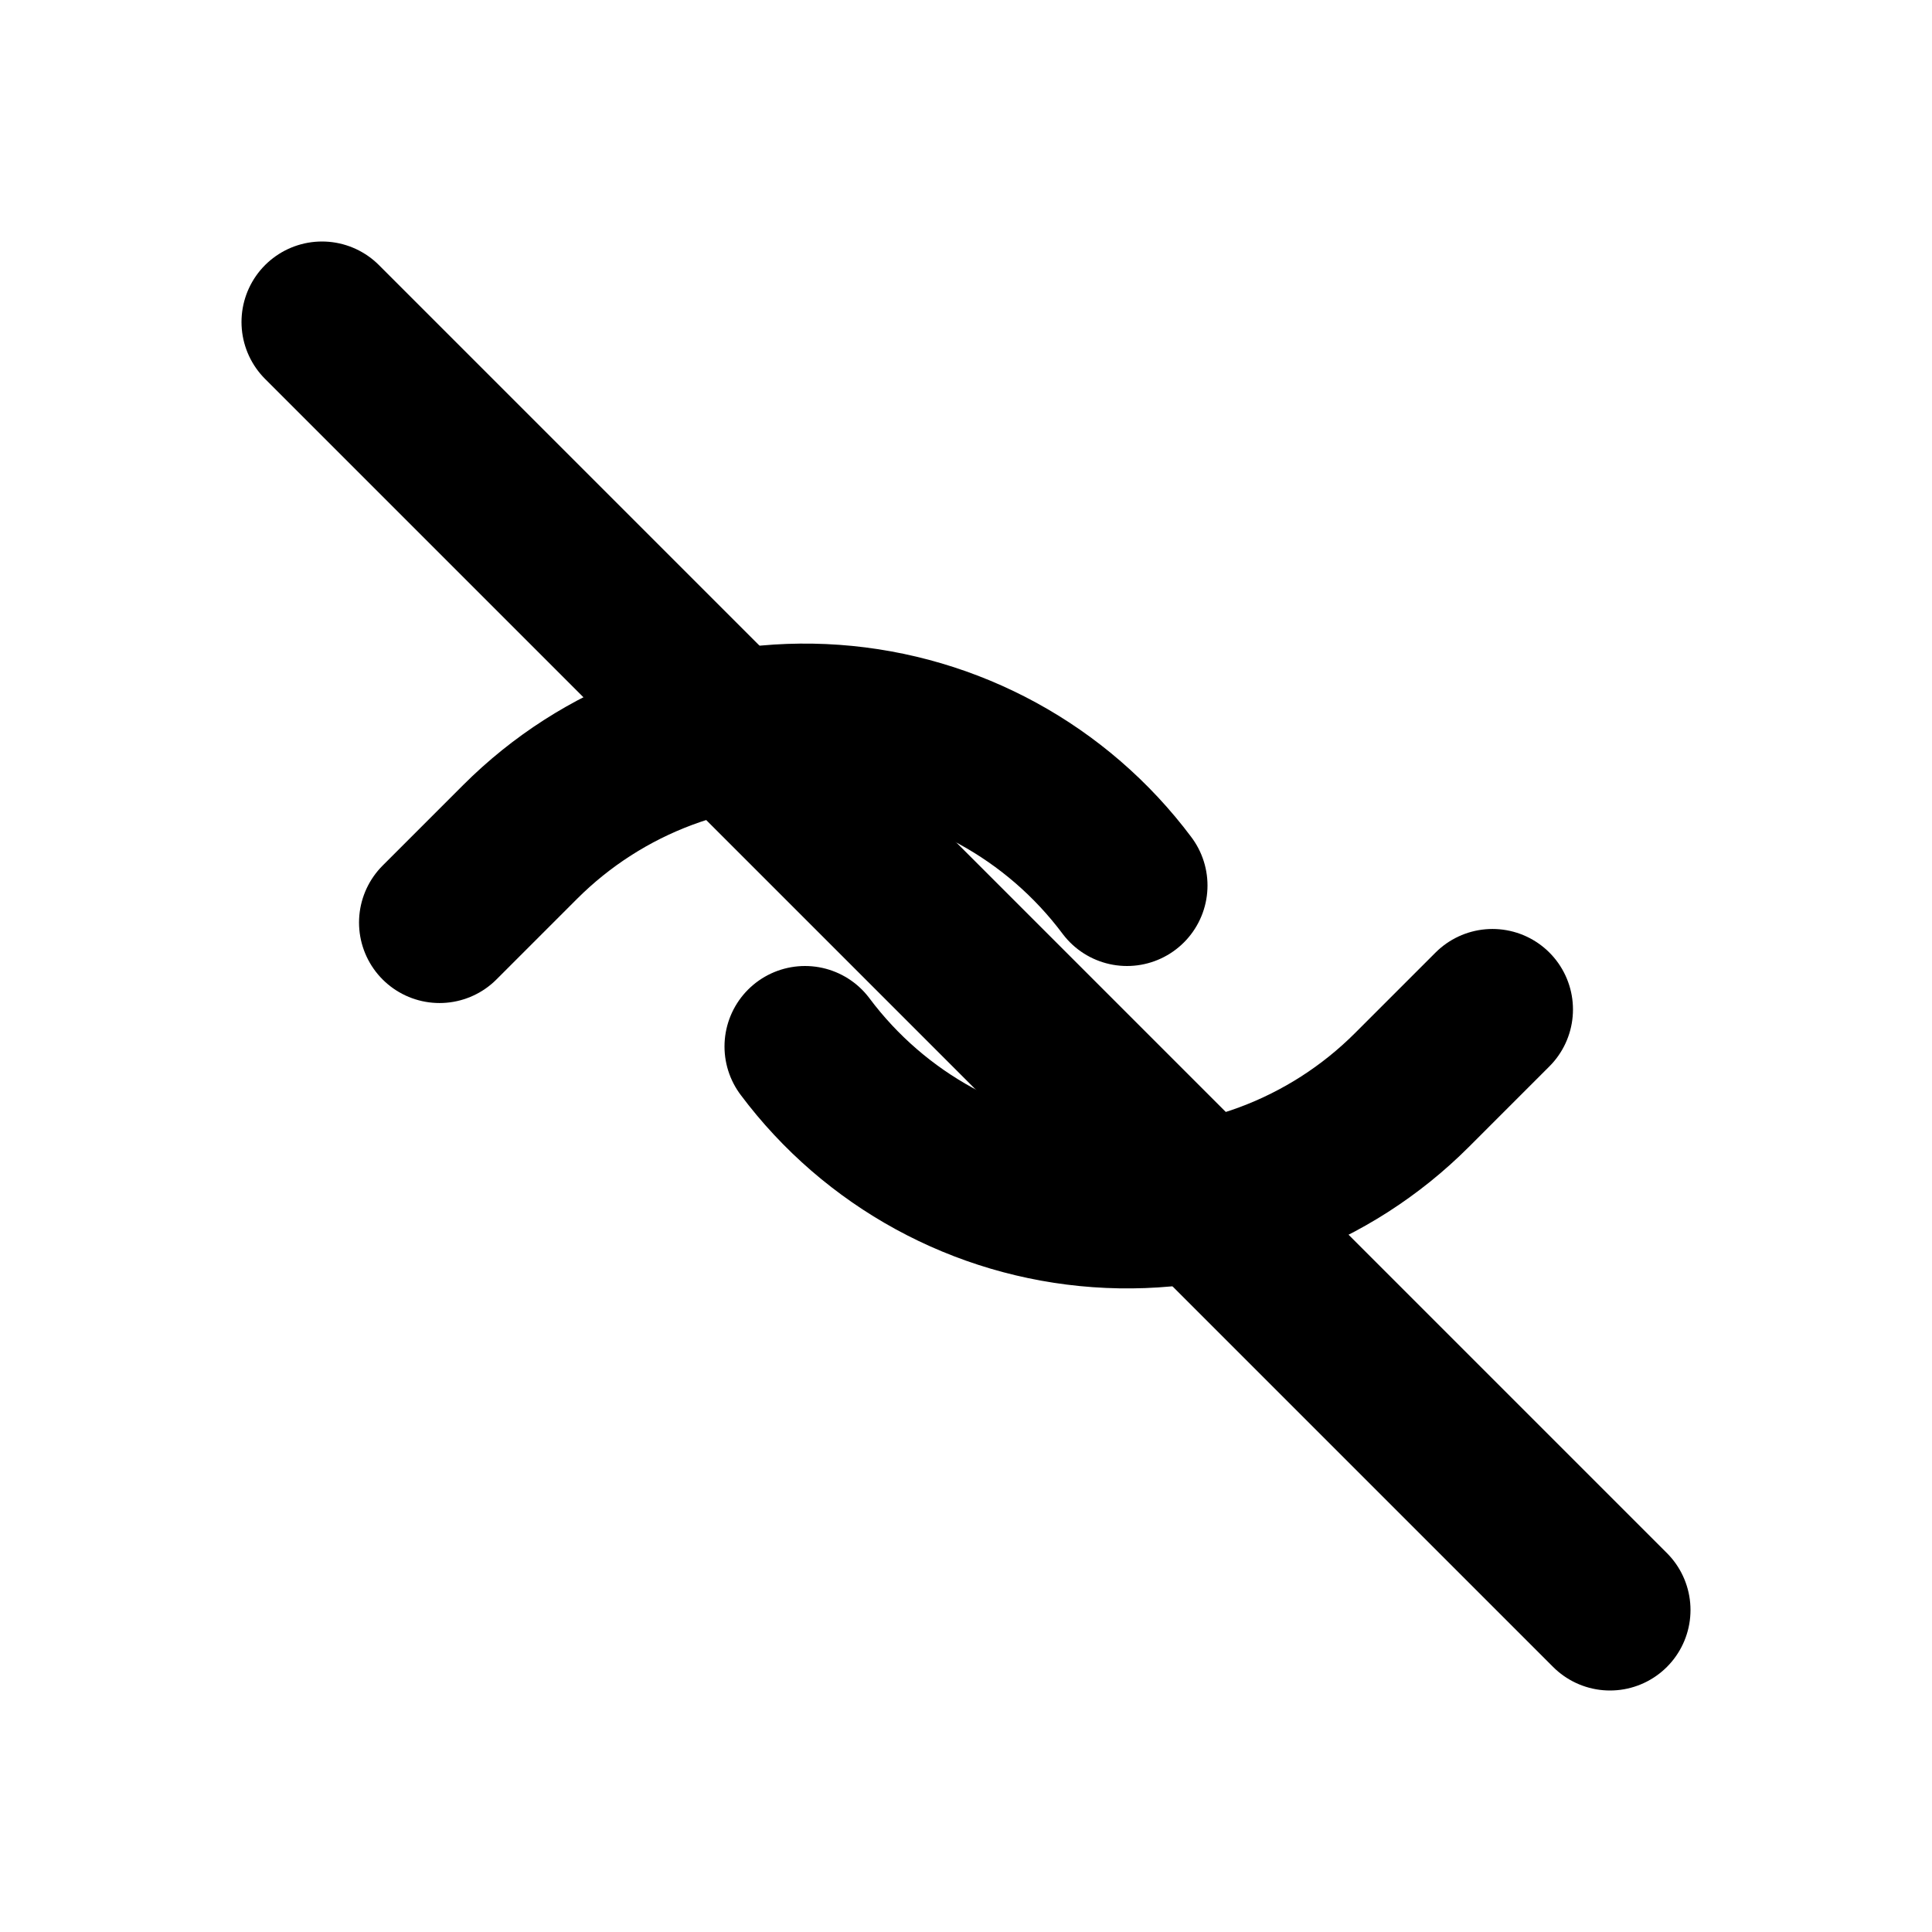
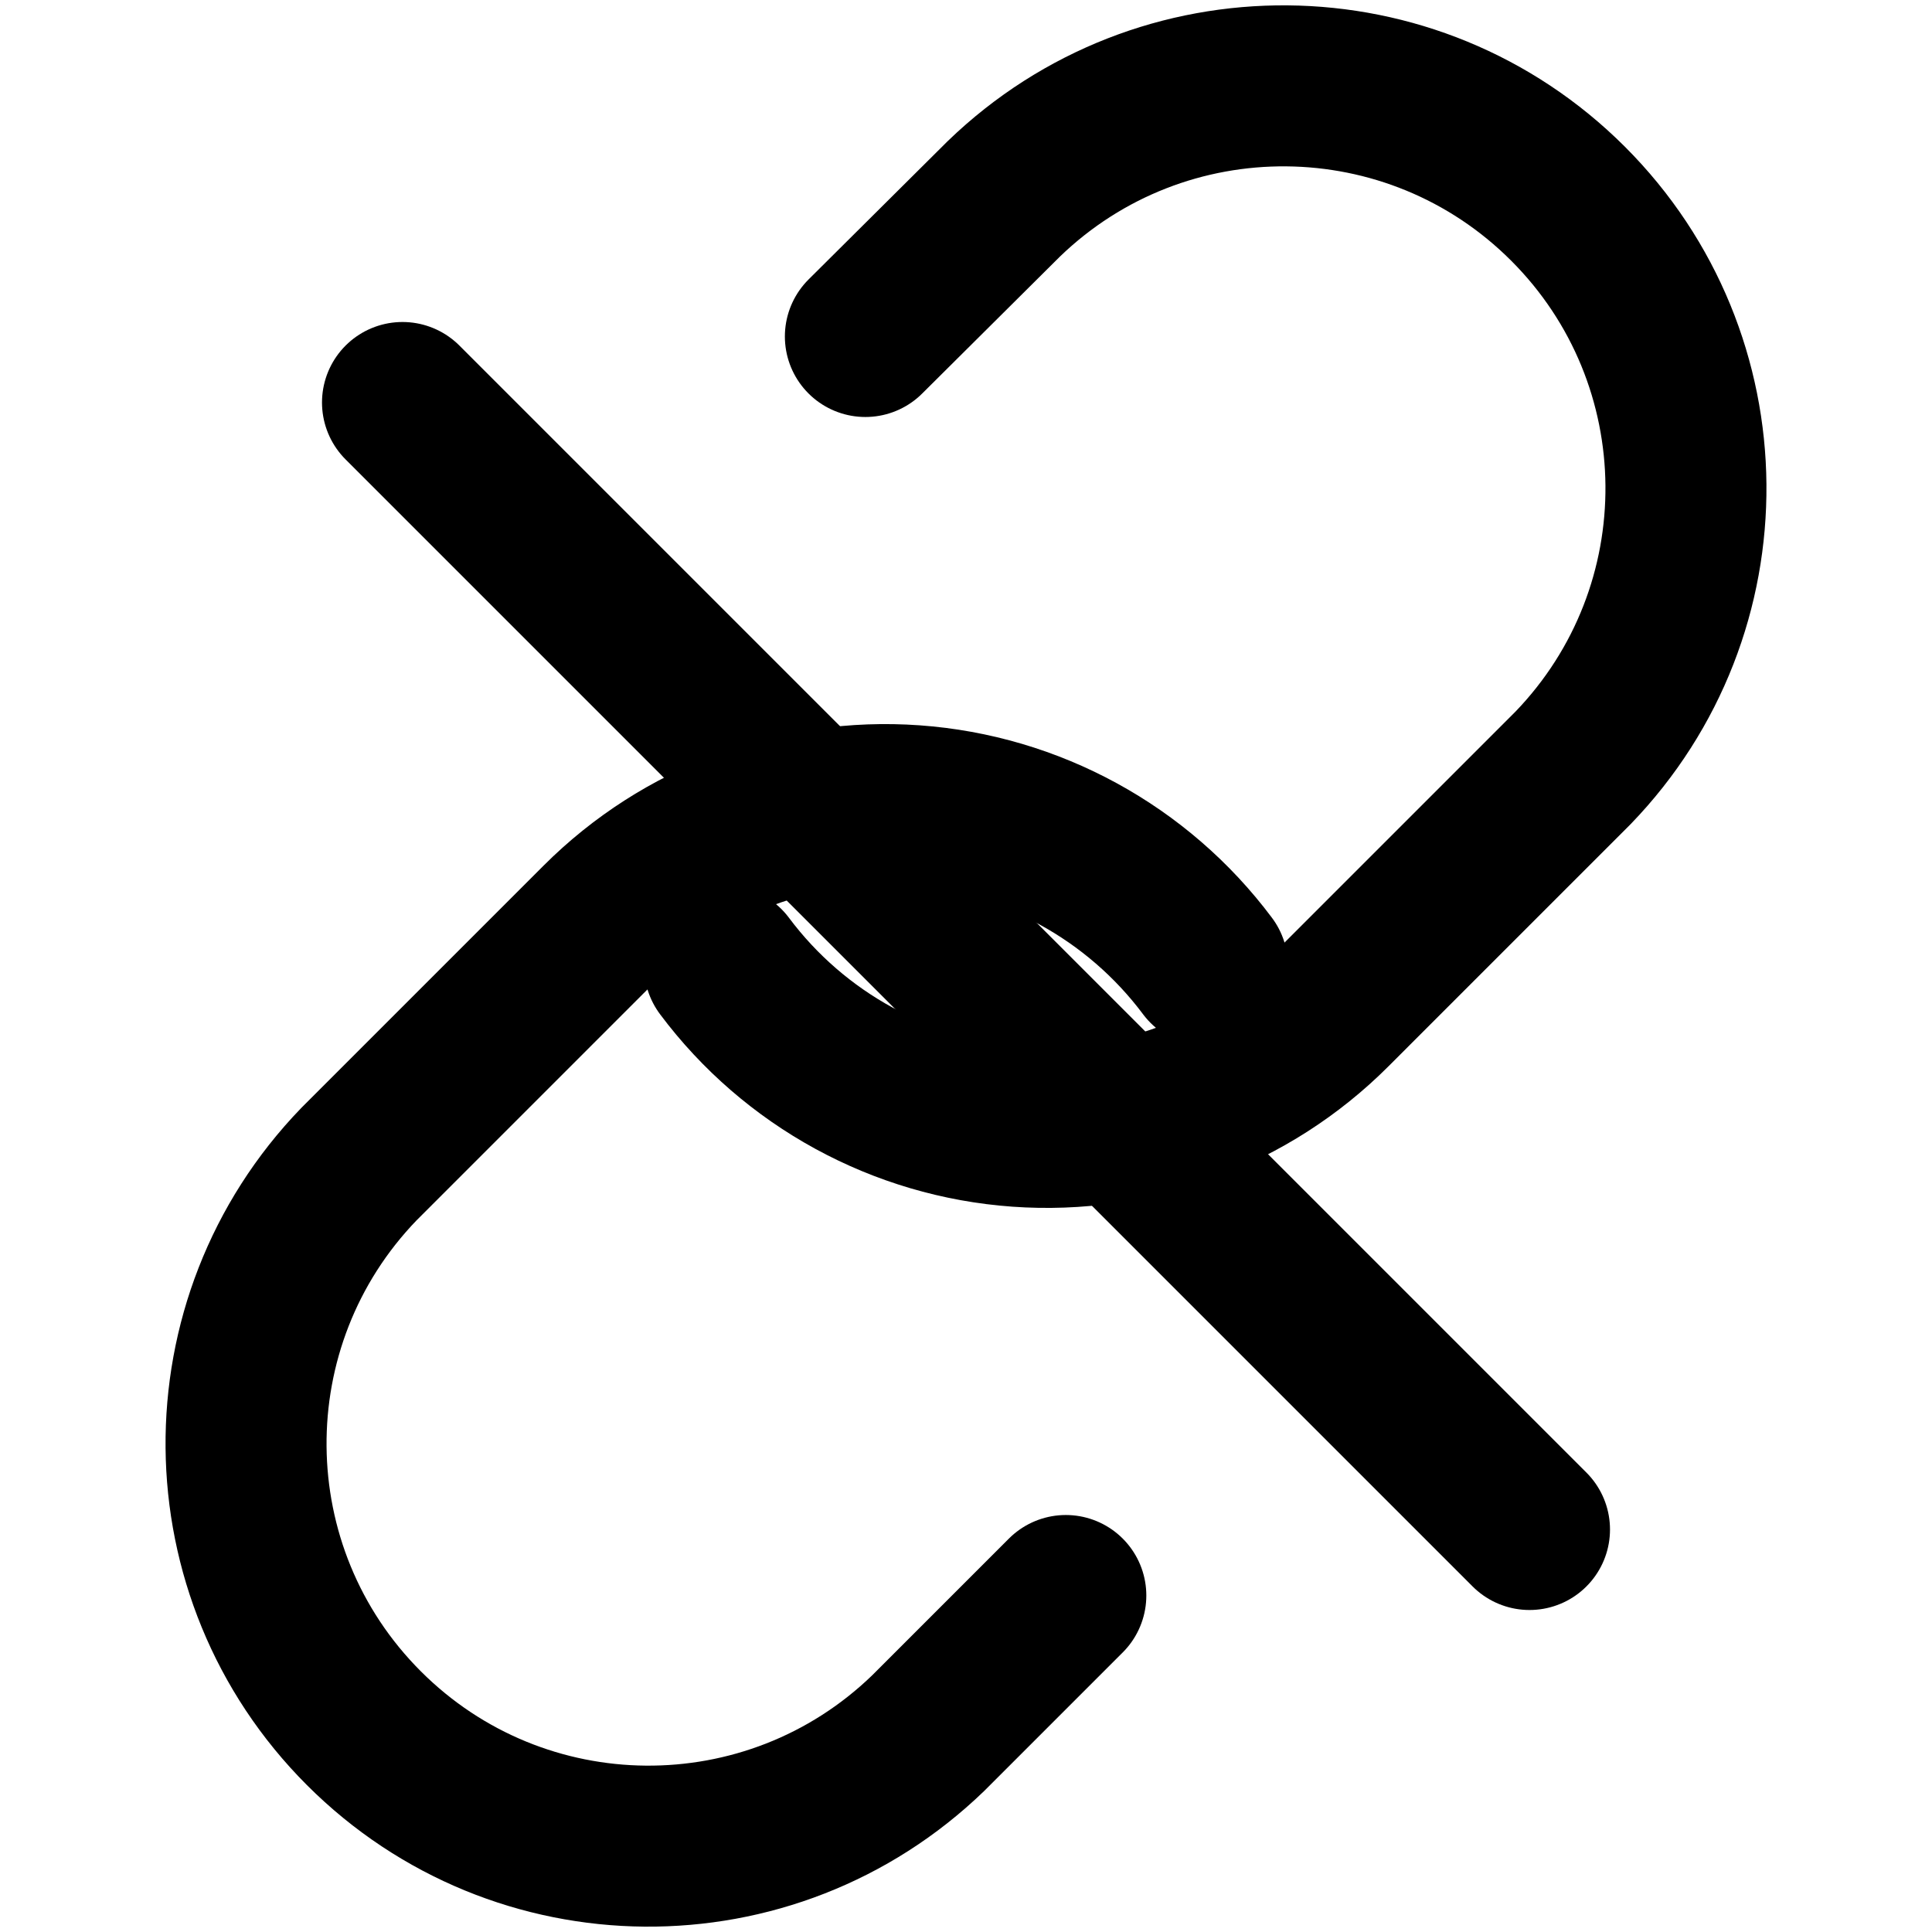
<svg xmlns="http://www.w3.org/2000/svg" width="24" height="24" viewBox="0 0 24 24" fill="none">
-   <path d="M10 13a5 5 0 0 0 7.54.54l1-1" stroke="currentColor" stroke-width="2" stroke-linecap="round" stroke-linejoin="round" />
-   <path d="M14 11a5 5 0 0 0-7.54-.54l-1 1" stroke="currentColor" stroke-width="2" stroke-linecap="round" stroke-linejoin="round" />
-   <line x1="4" y1="4" x2="20" y2="20" stroke="currentColor" stroke-width="2" stroke-linecap="round" />
+   <path d="M9 12a5 5 0 0 0 7.54.54l3-3a5 5 0 0 0-7.07-7.07l-1.72 1.71" stroke="currentColor" stroke-width="2" stroke-linecap="round" stroke-linejoin="round" />
+   <path d="M15 12a5 5 0 0 0-7.54-.54l-3 3a5 5 0 0 0 7.07 7.07l1.71-1.71" stroke="currentColor" stroke-width="2" stroke-linecap="round" stroke-linejoin="round" />
+   <line x1="5" y1="5" x2="19" y2="19" stroke="currentColor" stroke-width="2" stroke-linecap="round" />
</svg>
